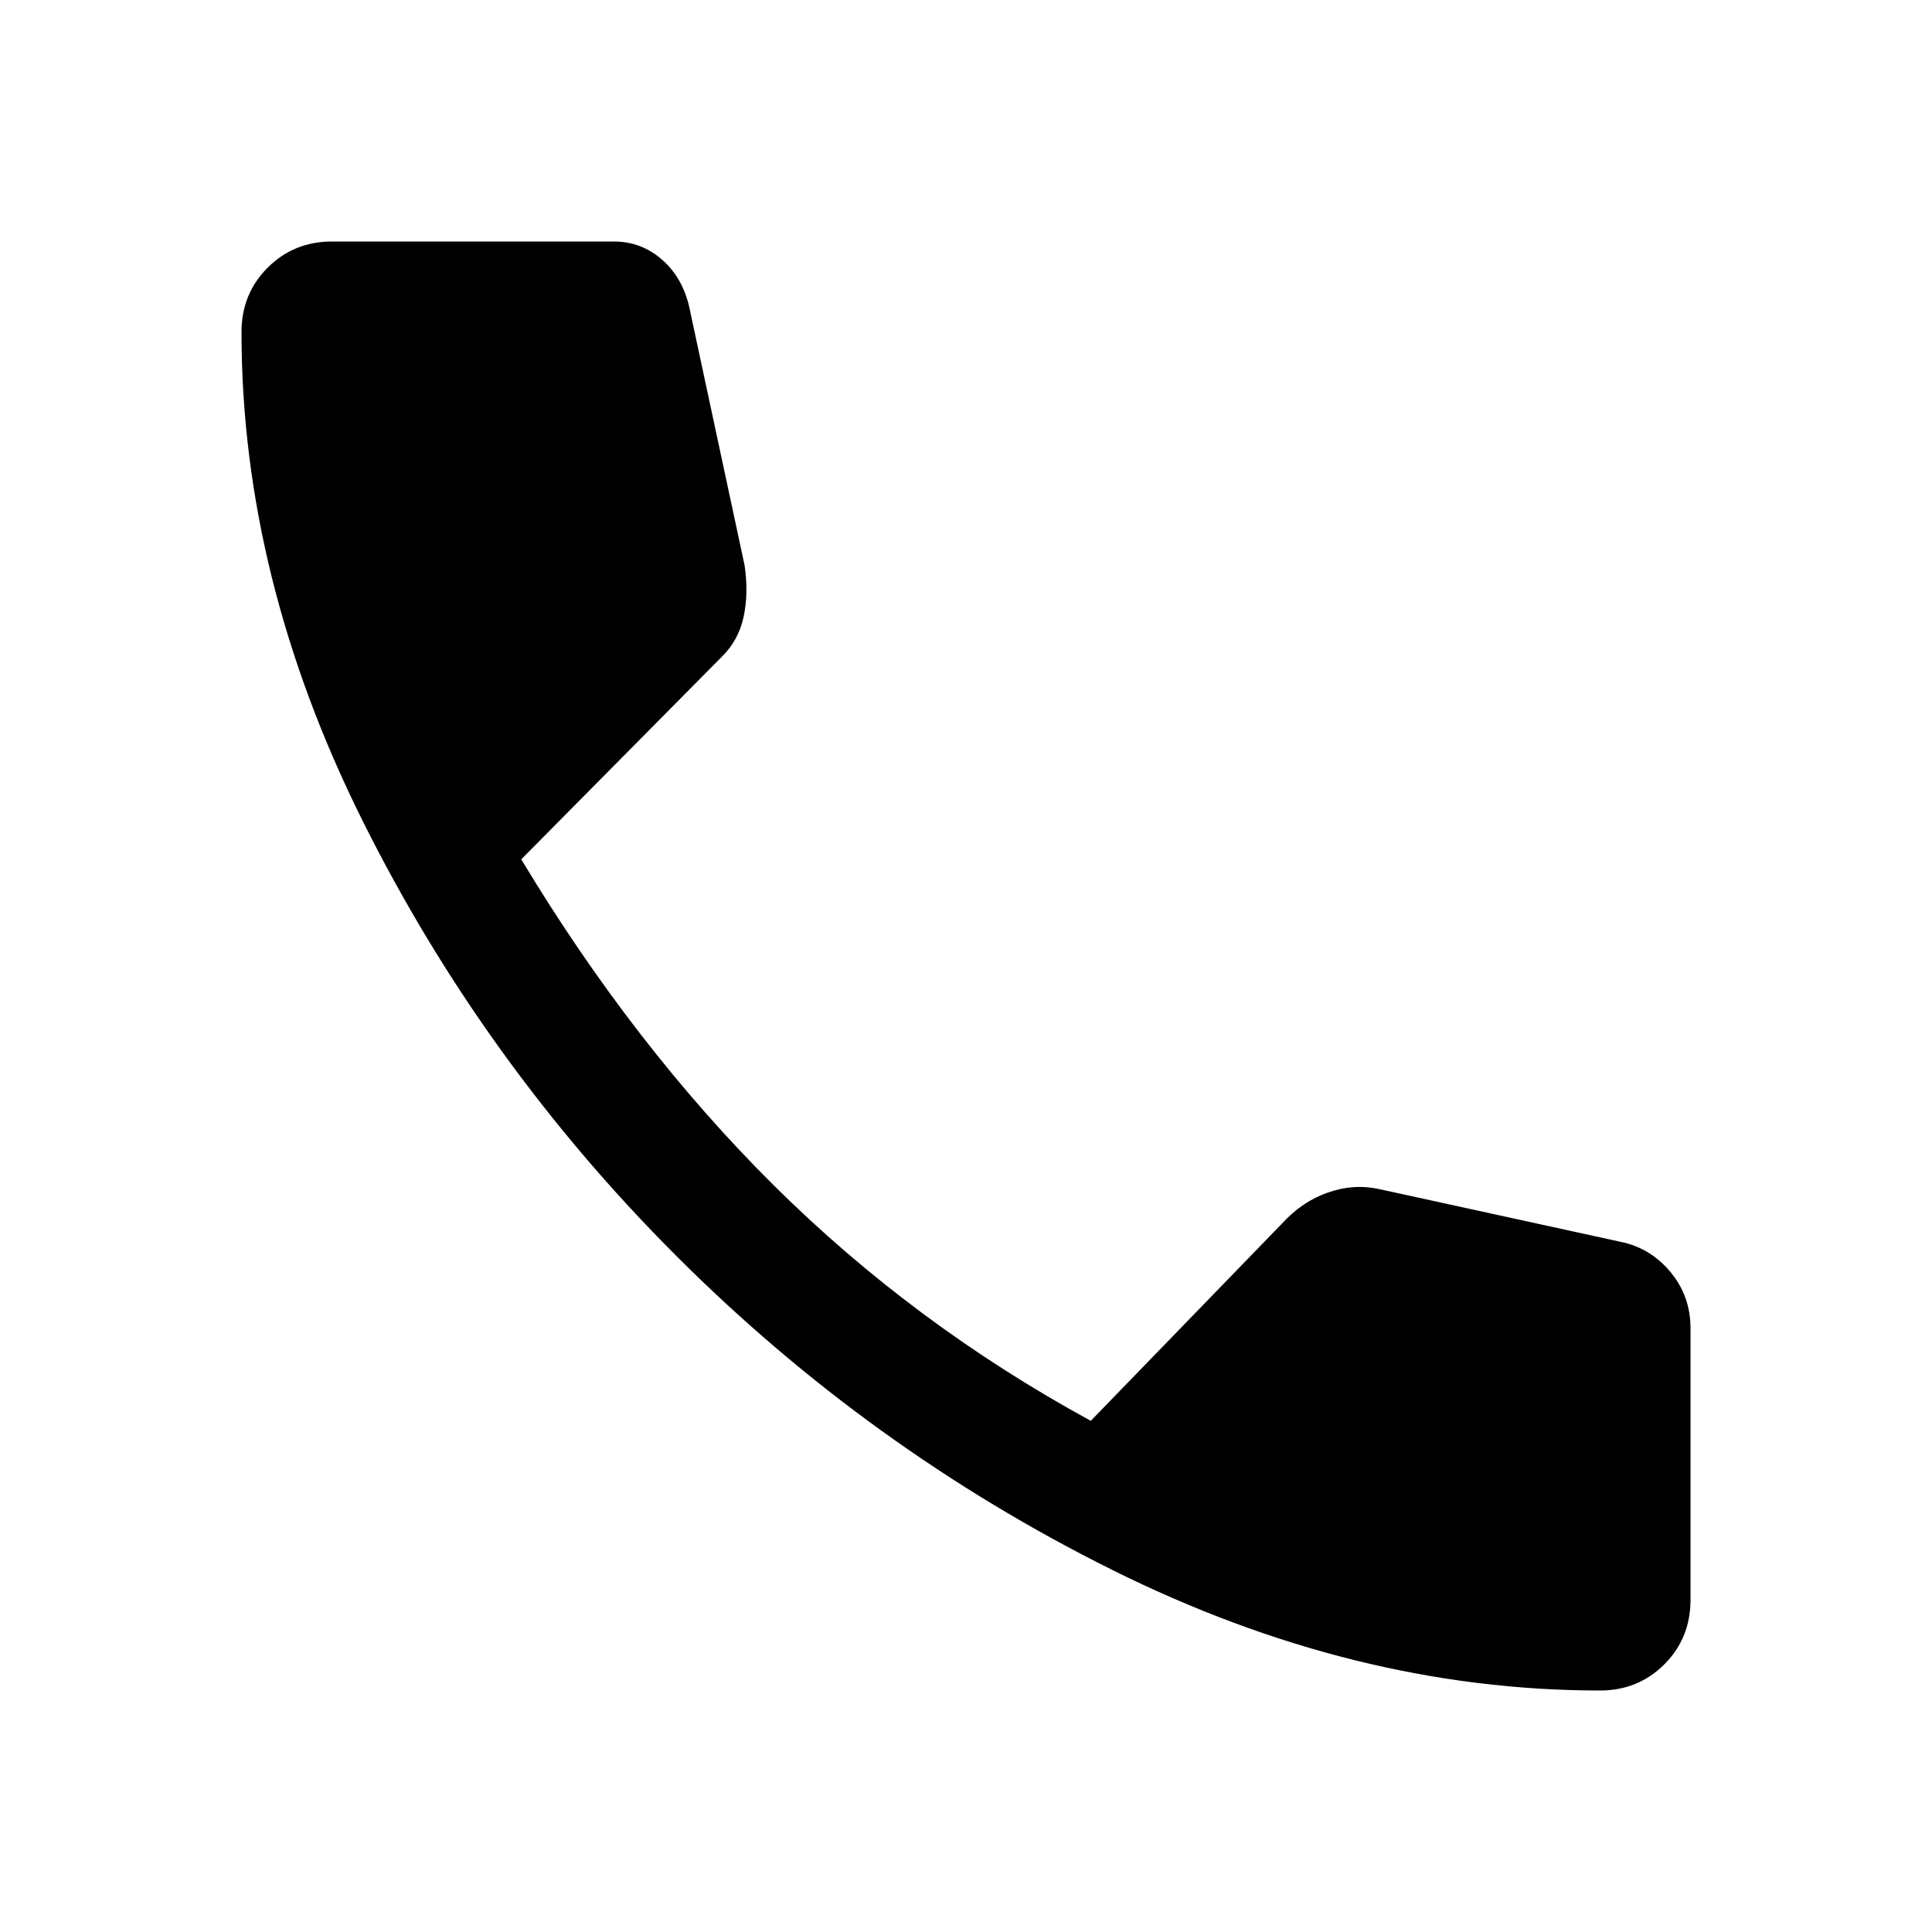
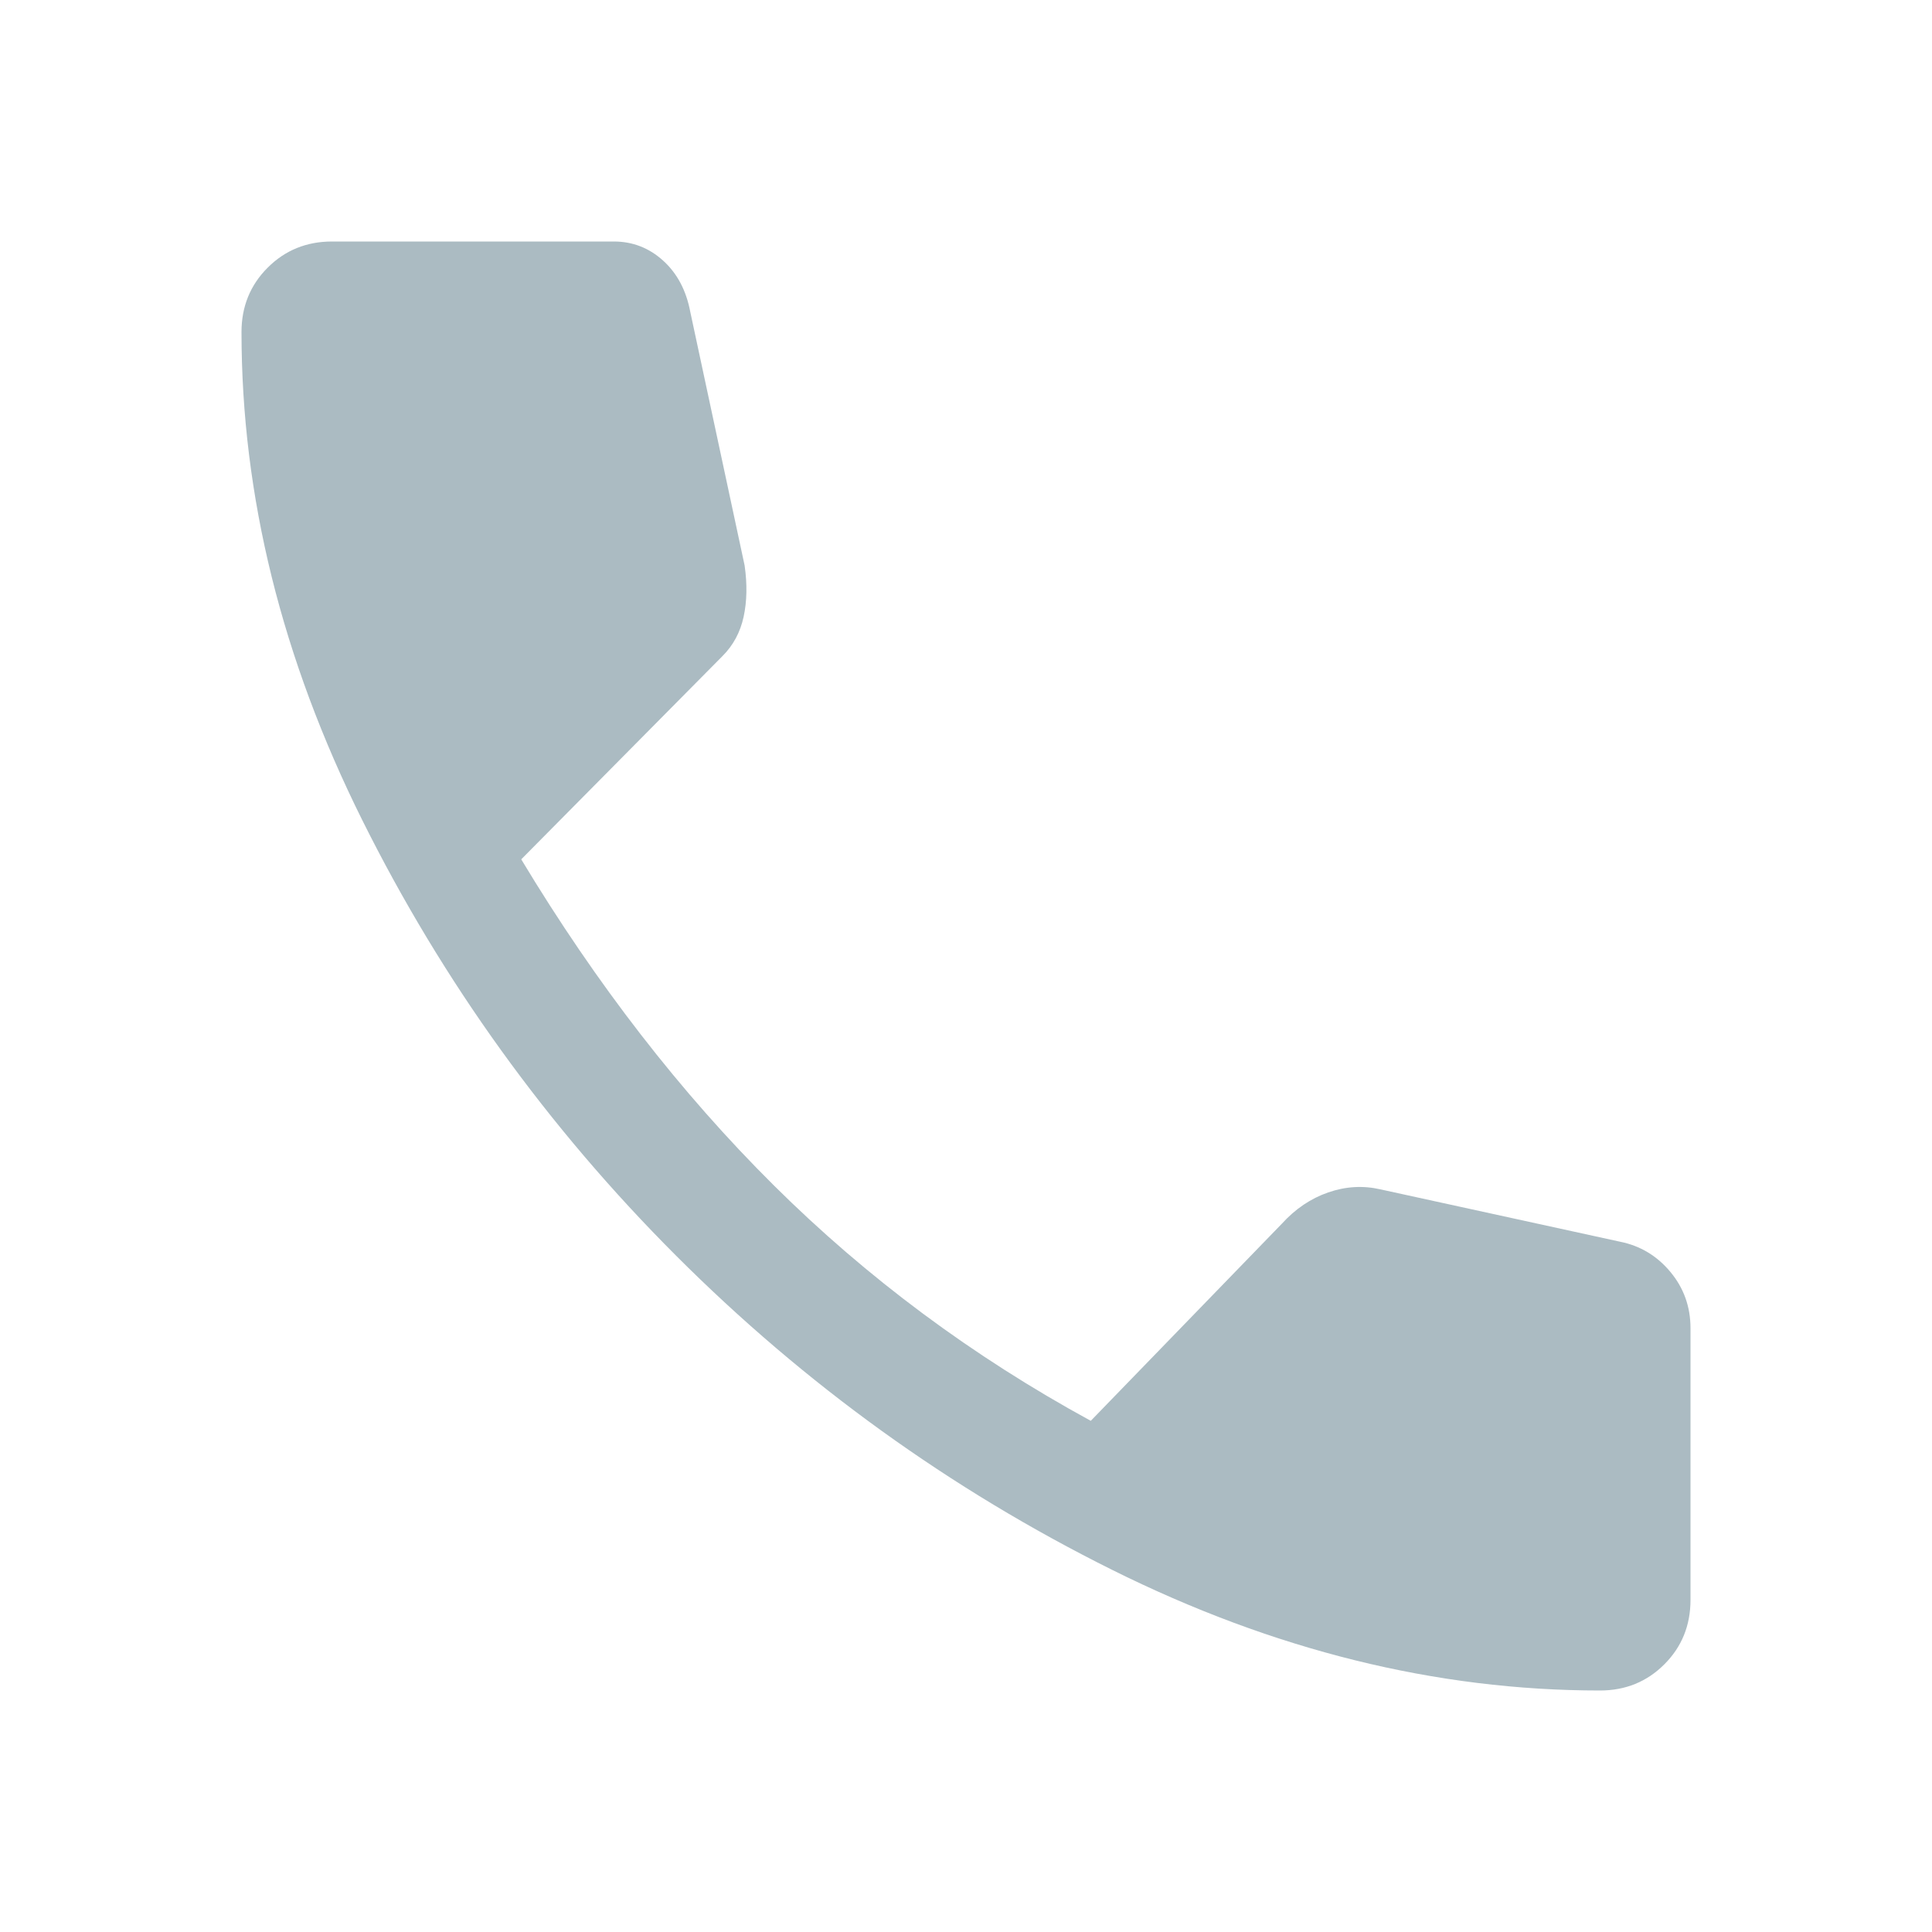
- <svg xmlns="http://www.w3.org/2000/svg" height="48" width="48">
+ <svg xmlns="http://www.w3.org/2000/svg" fill="#ABBBC2" height="48" width="48">
  <path d="M39.75 42q-6.1 0-12.125-3T16.8 31.2Q12 26.4 9 20.375 6 14.35 6 8.25q0-.95.65-1.6Q7.3 6 8.25 6h7q.7 0 1.225.475.525.475.675 1.275l1.35 6.3q.1.7-.025 1.275t-.525.975l-5 5.05q2.8 4.65 6.275 8.1Q22.7 32.9 27.1 35.3l4.75-4.9q.5-.55 1.15-.775.65-.225 1.3-.075l5.95 1.3q.75.15 1.25.75T42 33v6.75q0 .95-.65 1.6-.65.65-1.6.65Z" />
</svg>
